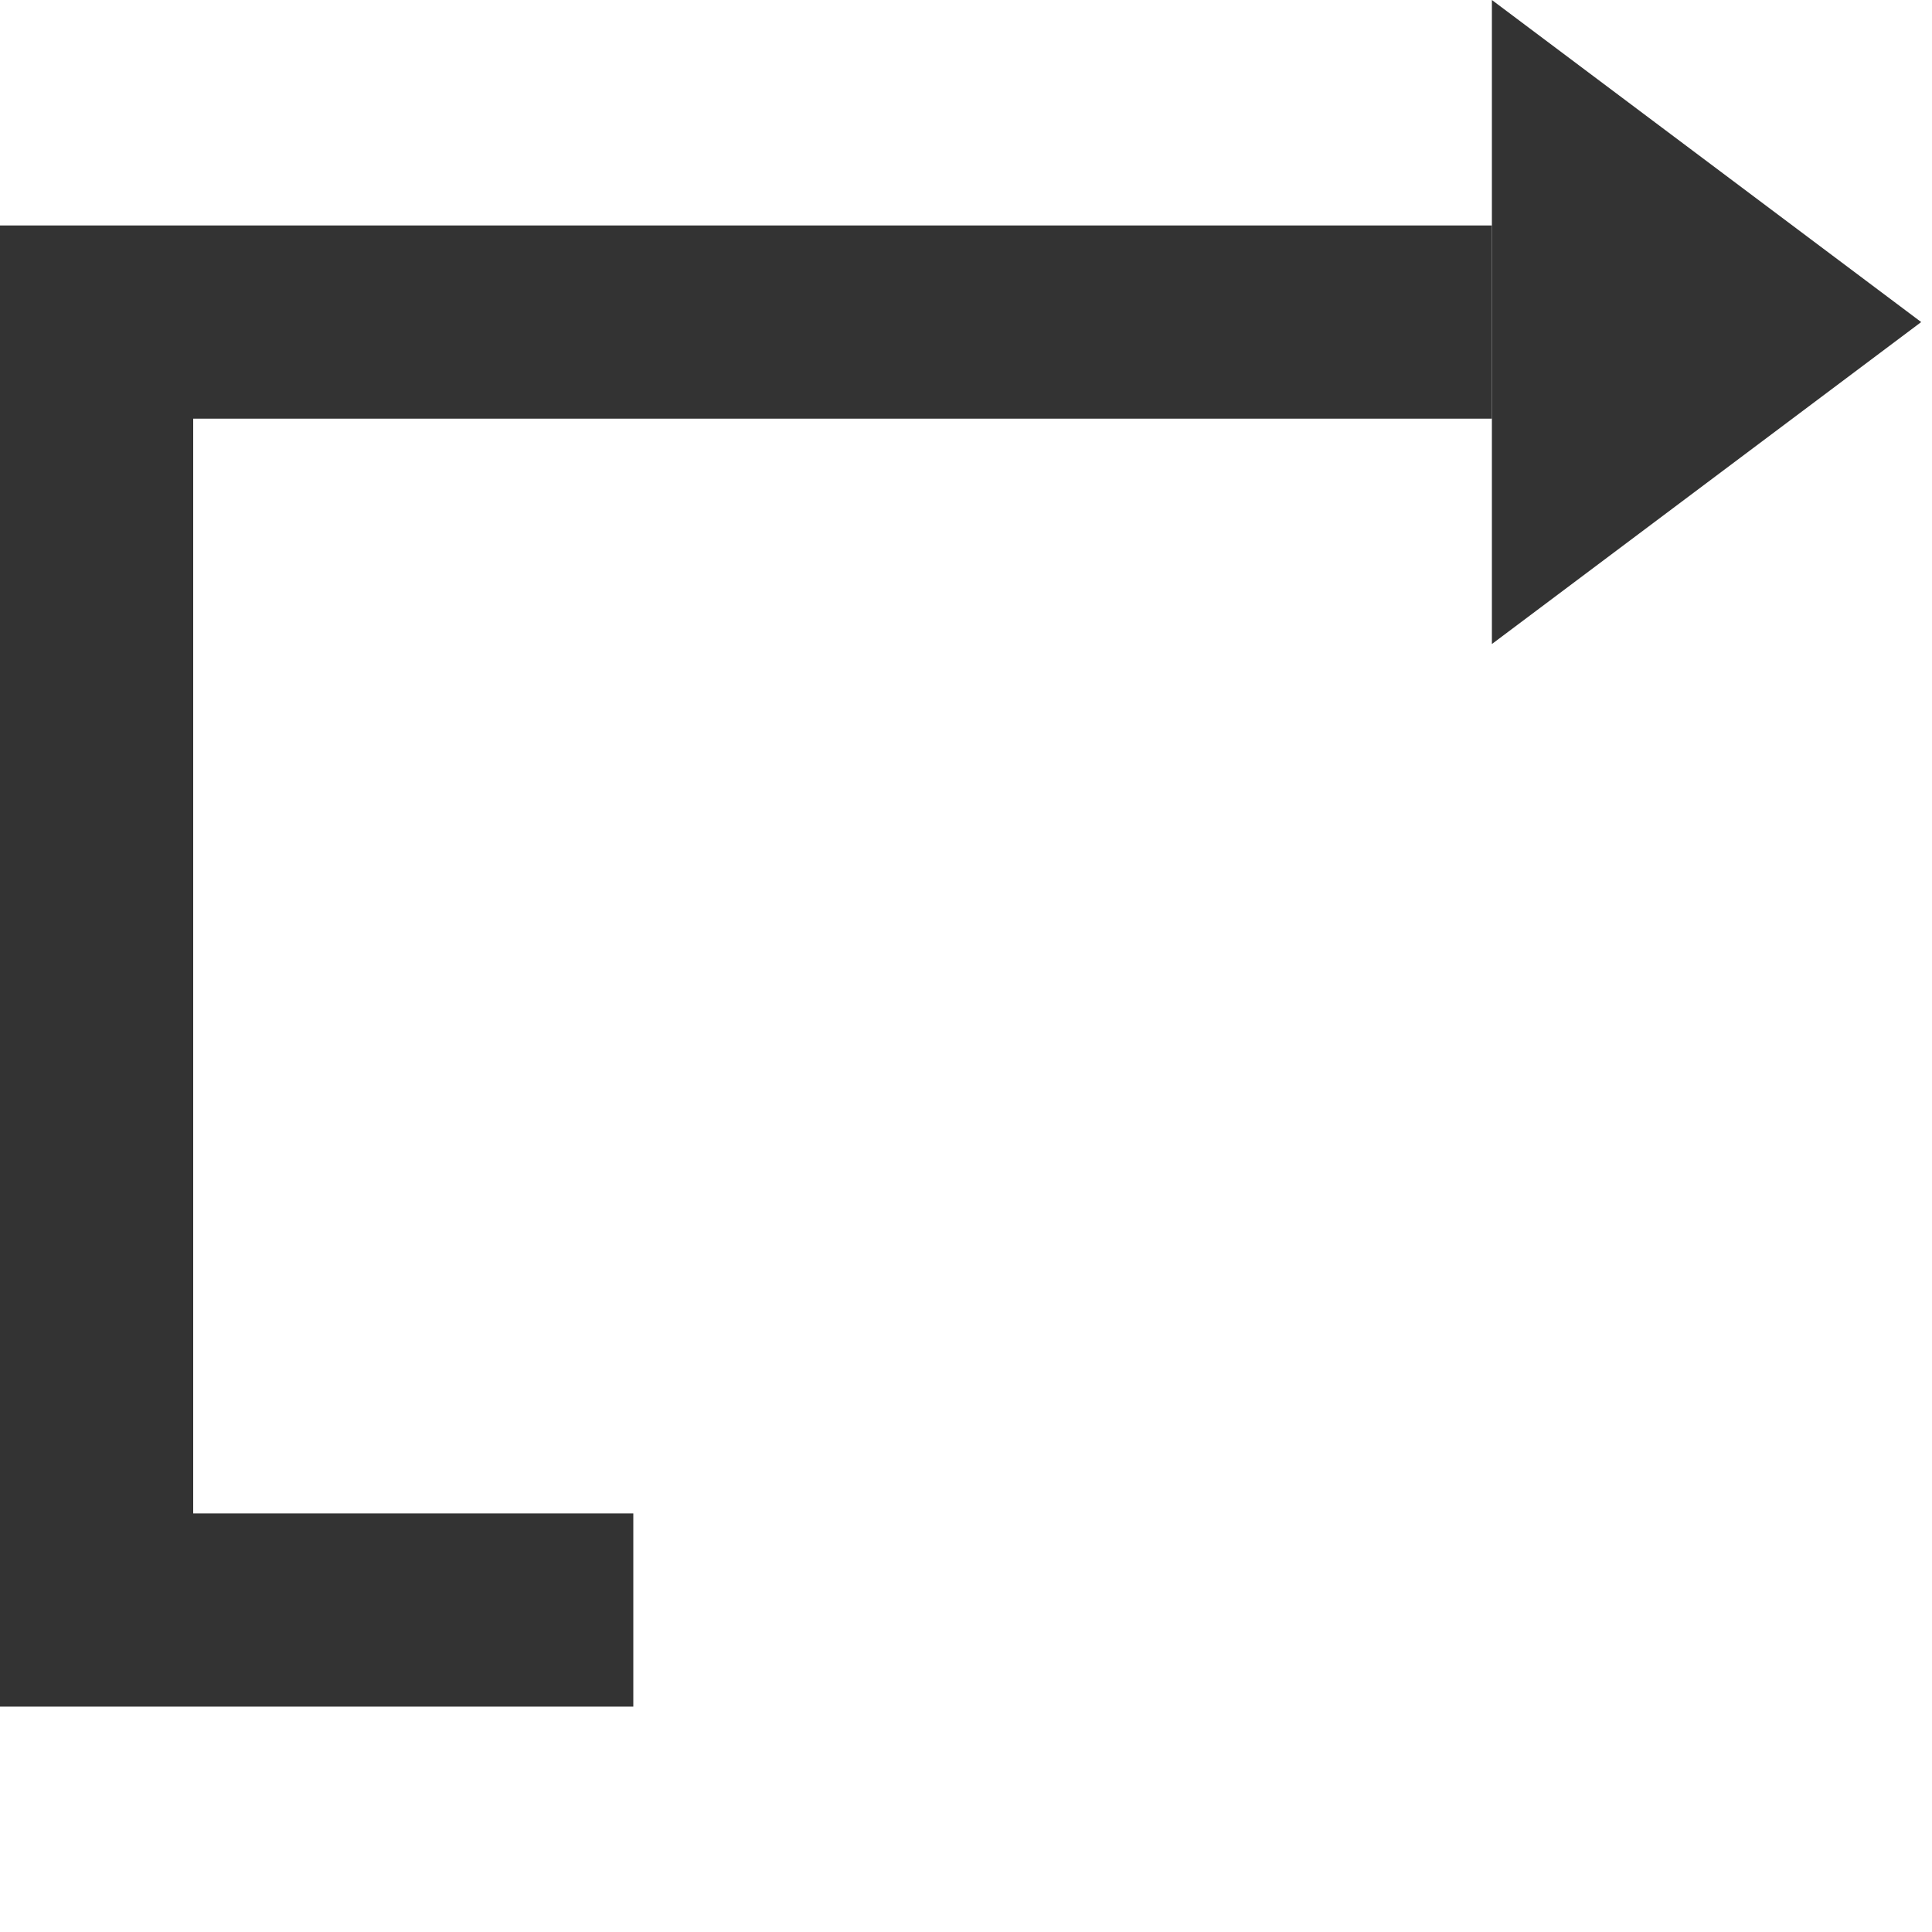
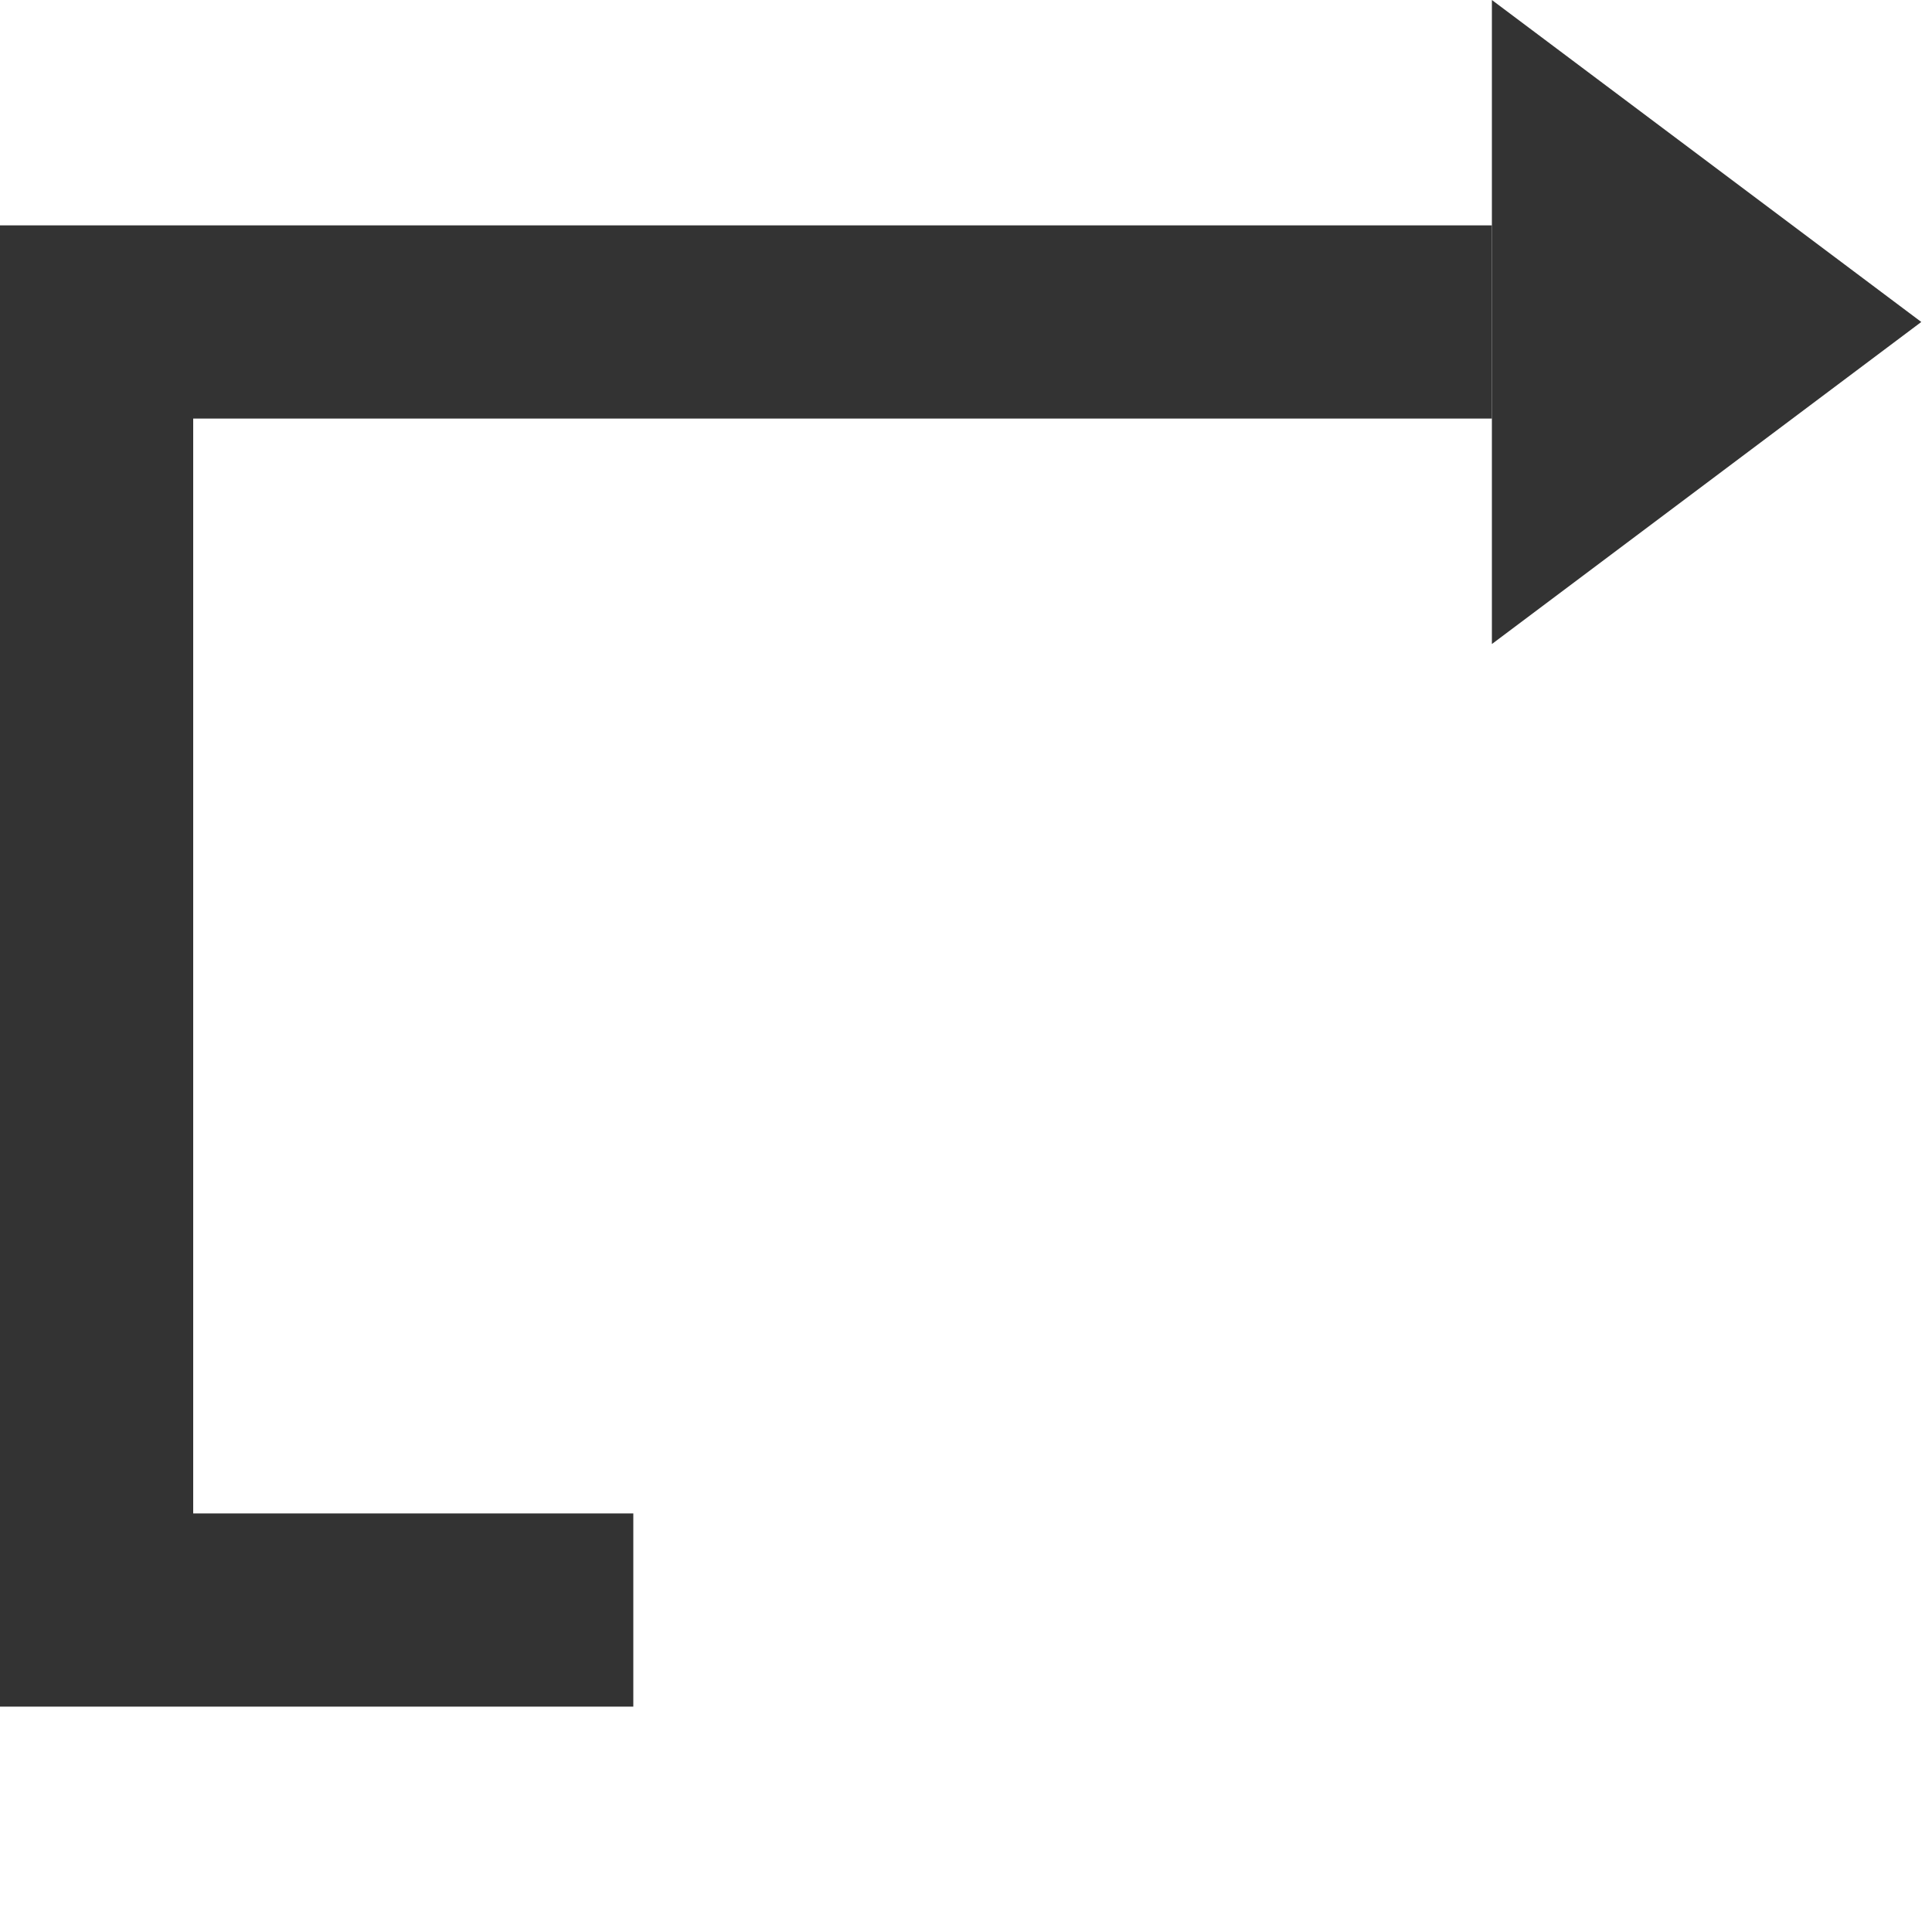
<svg xmlns="http://www.w3.org/2000/svg" height="20" viewBox="-1 0 20 20" width="20">
-   <g fill="none" fill-rule="evenodd" transform="matrix(-1 0 0 1 19 0)">
-     <path d="m13.444 16.667h5.556v-13.333h-14.444" stroke="#333" stroke-width="2" />
-     <path d="m4.556 0v6.667l-4.444-3.333z" fill="#333" />
+   <g fill="none" fill-rule="evenodd">
+     <path d="M5.556 16.667H0V3.333h14.444" stroke="#333" stroke-width="2" />
+     <path d="M14.444 0v6.667l4.445-3.334z" fill="#333" />
  </g>
</svg>
